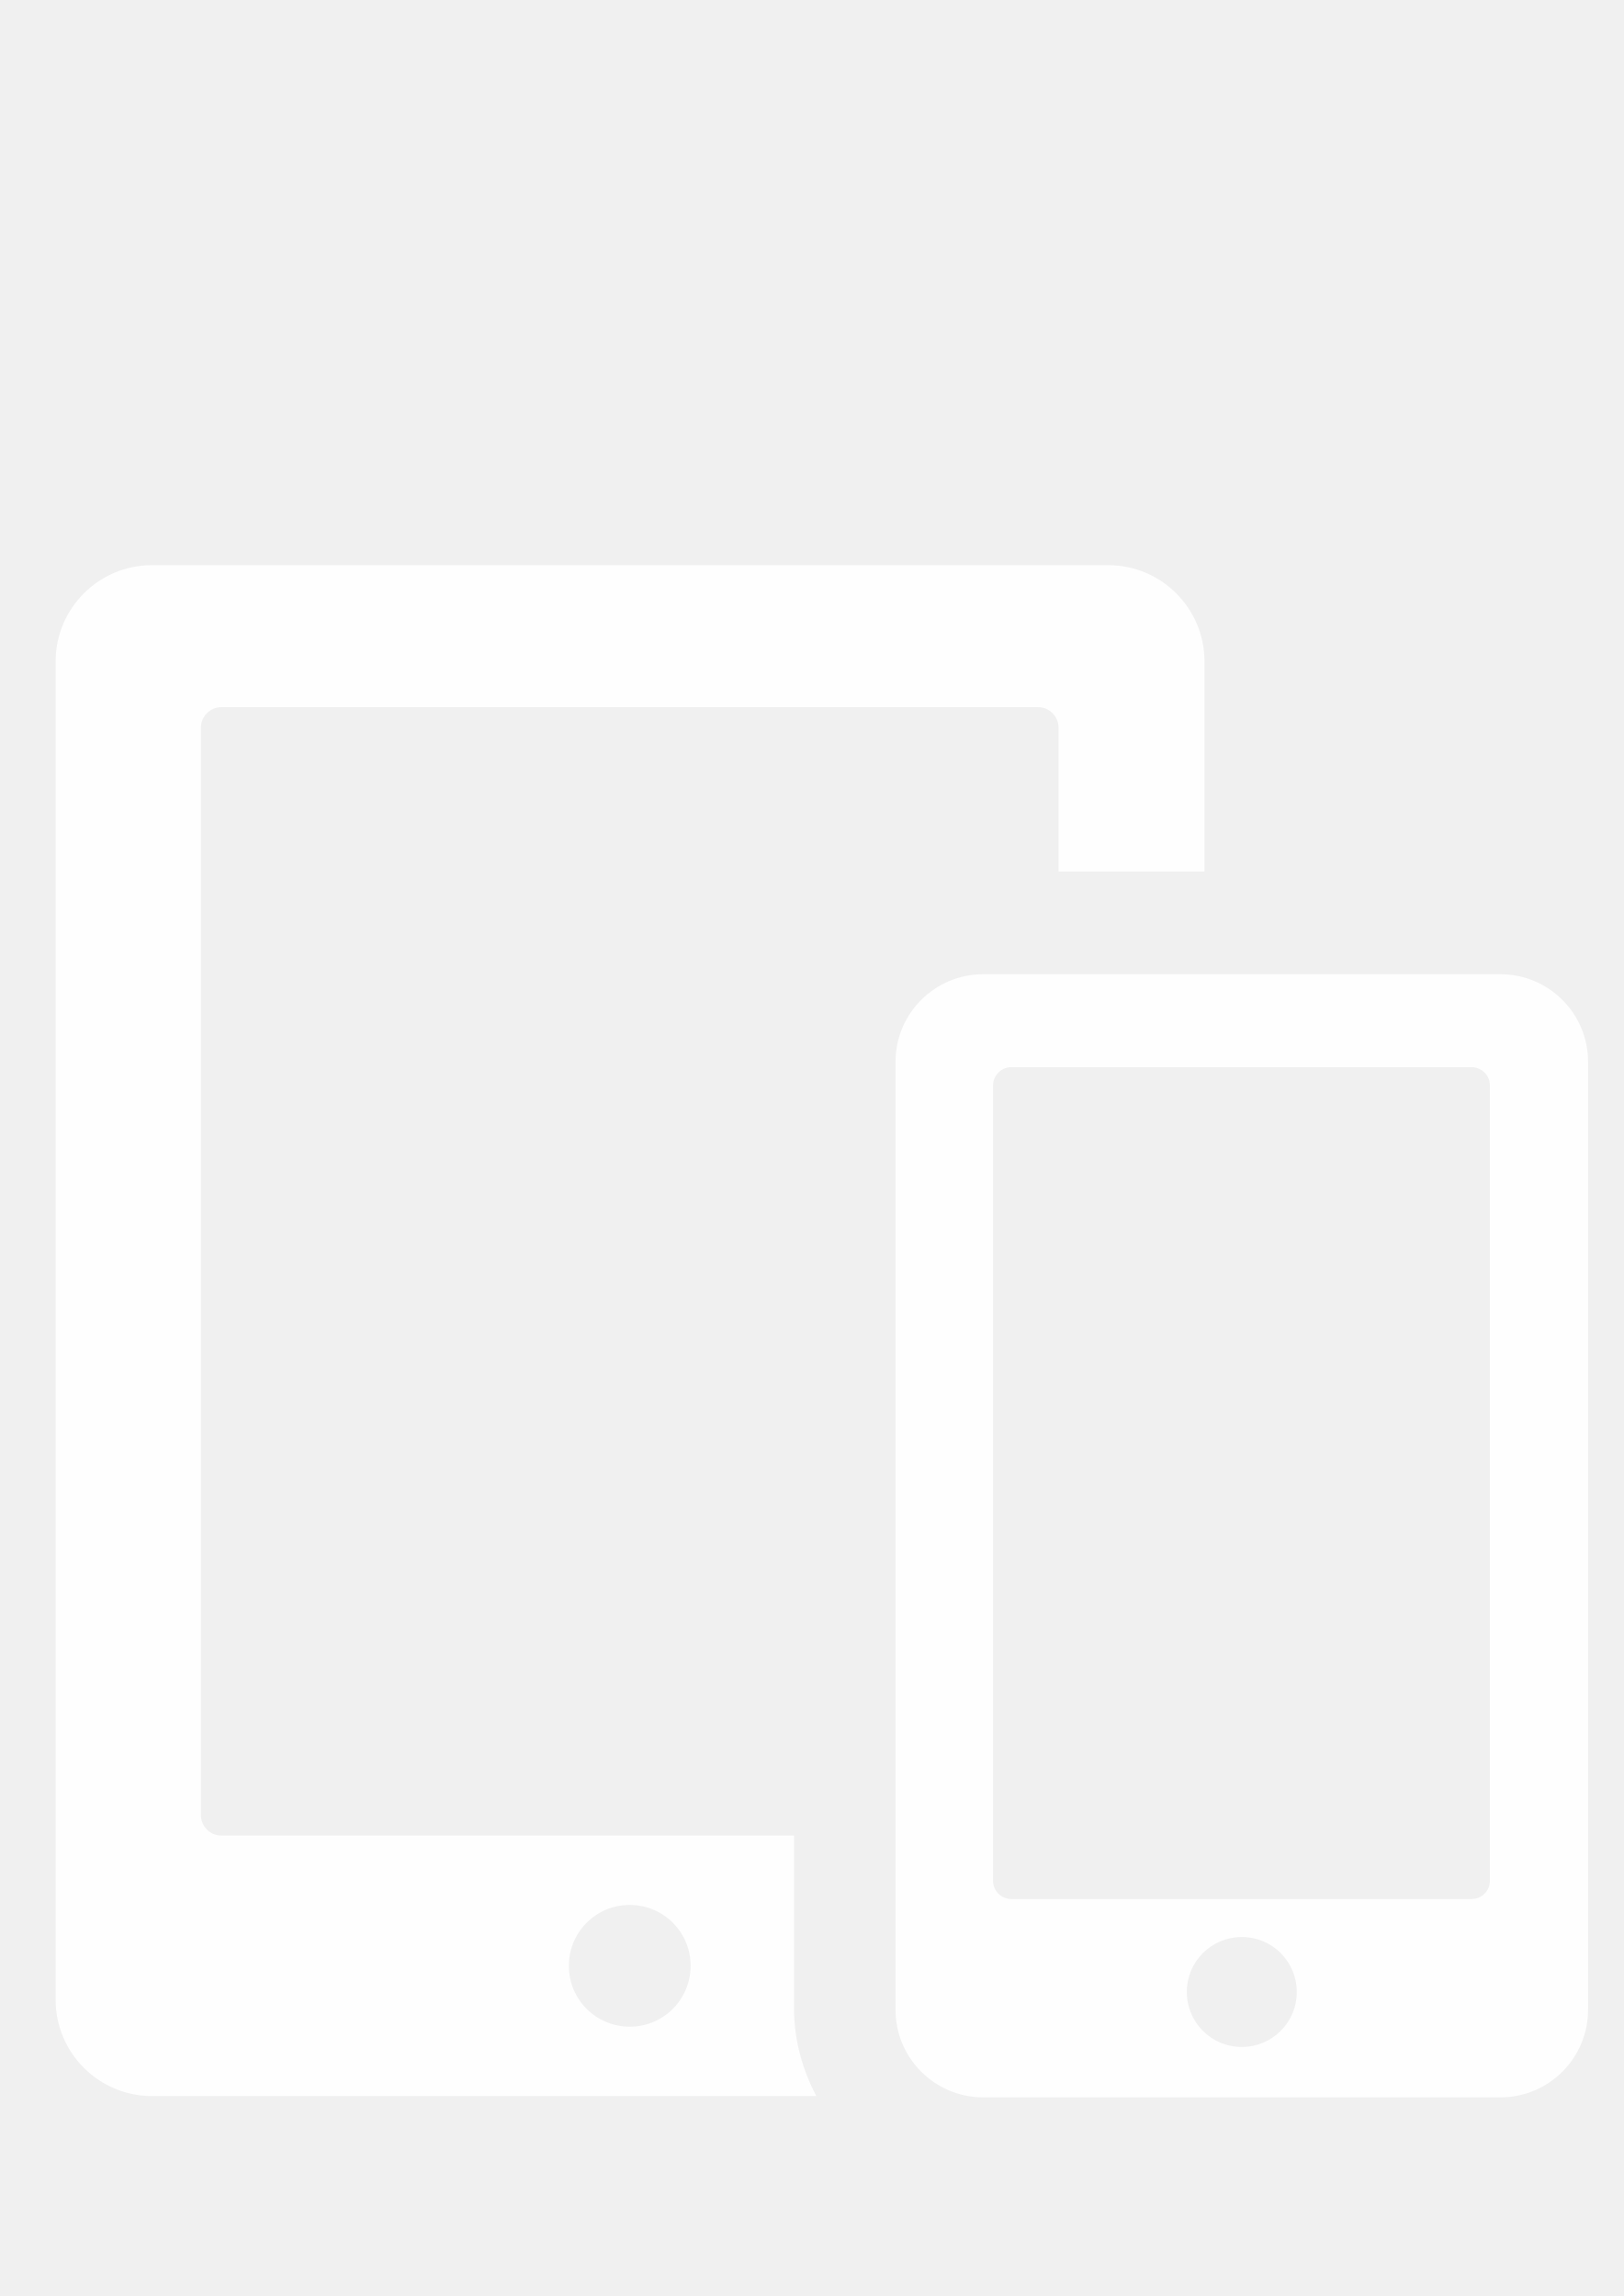
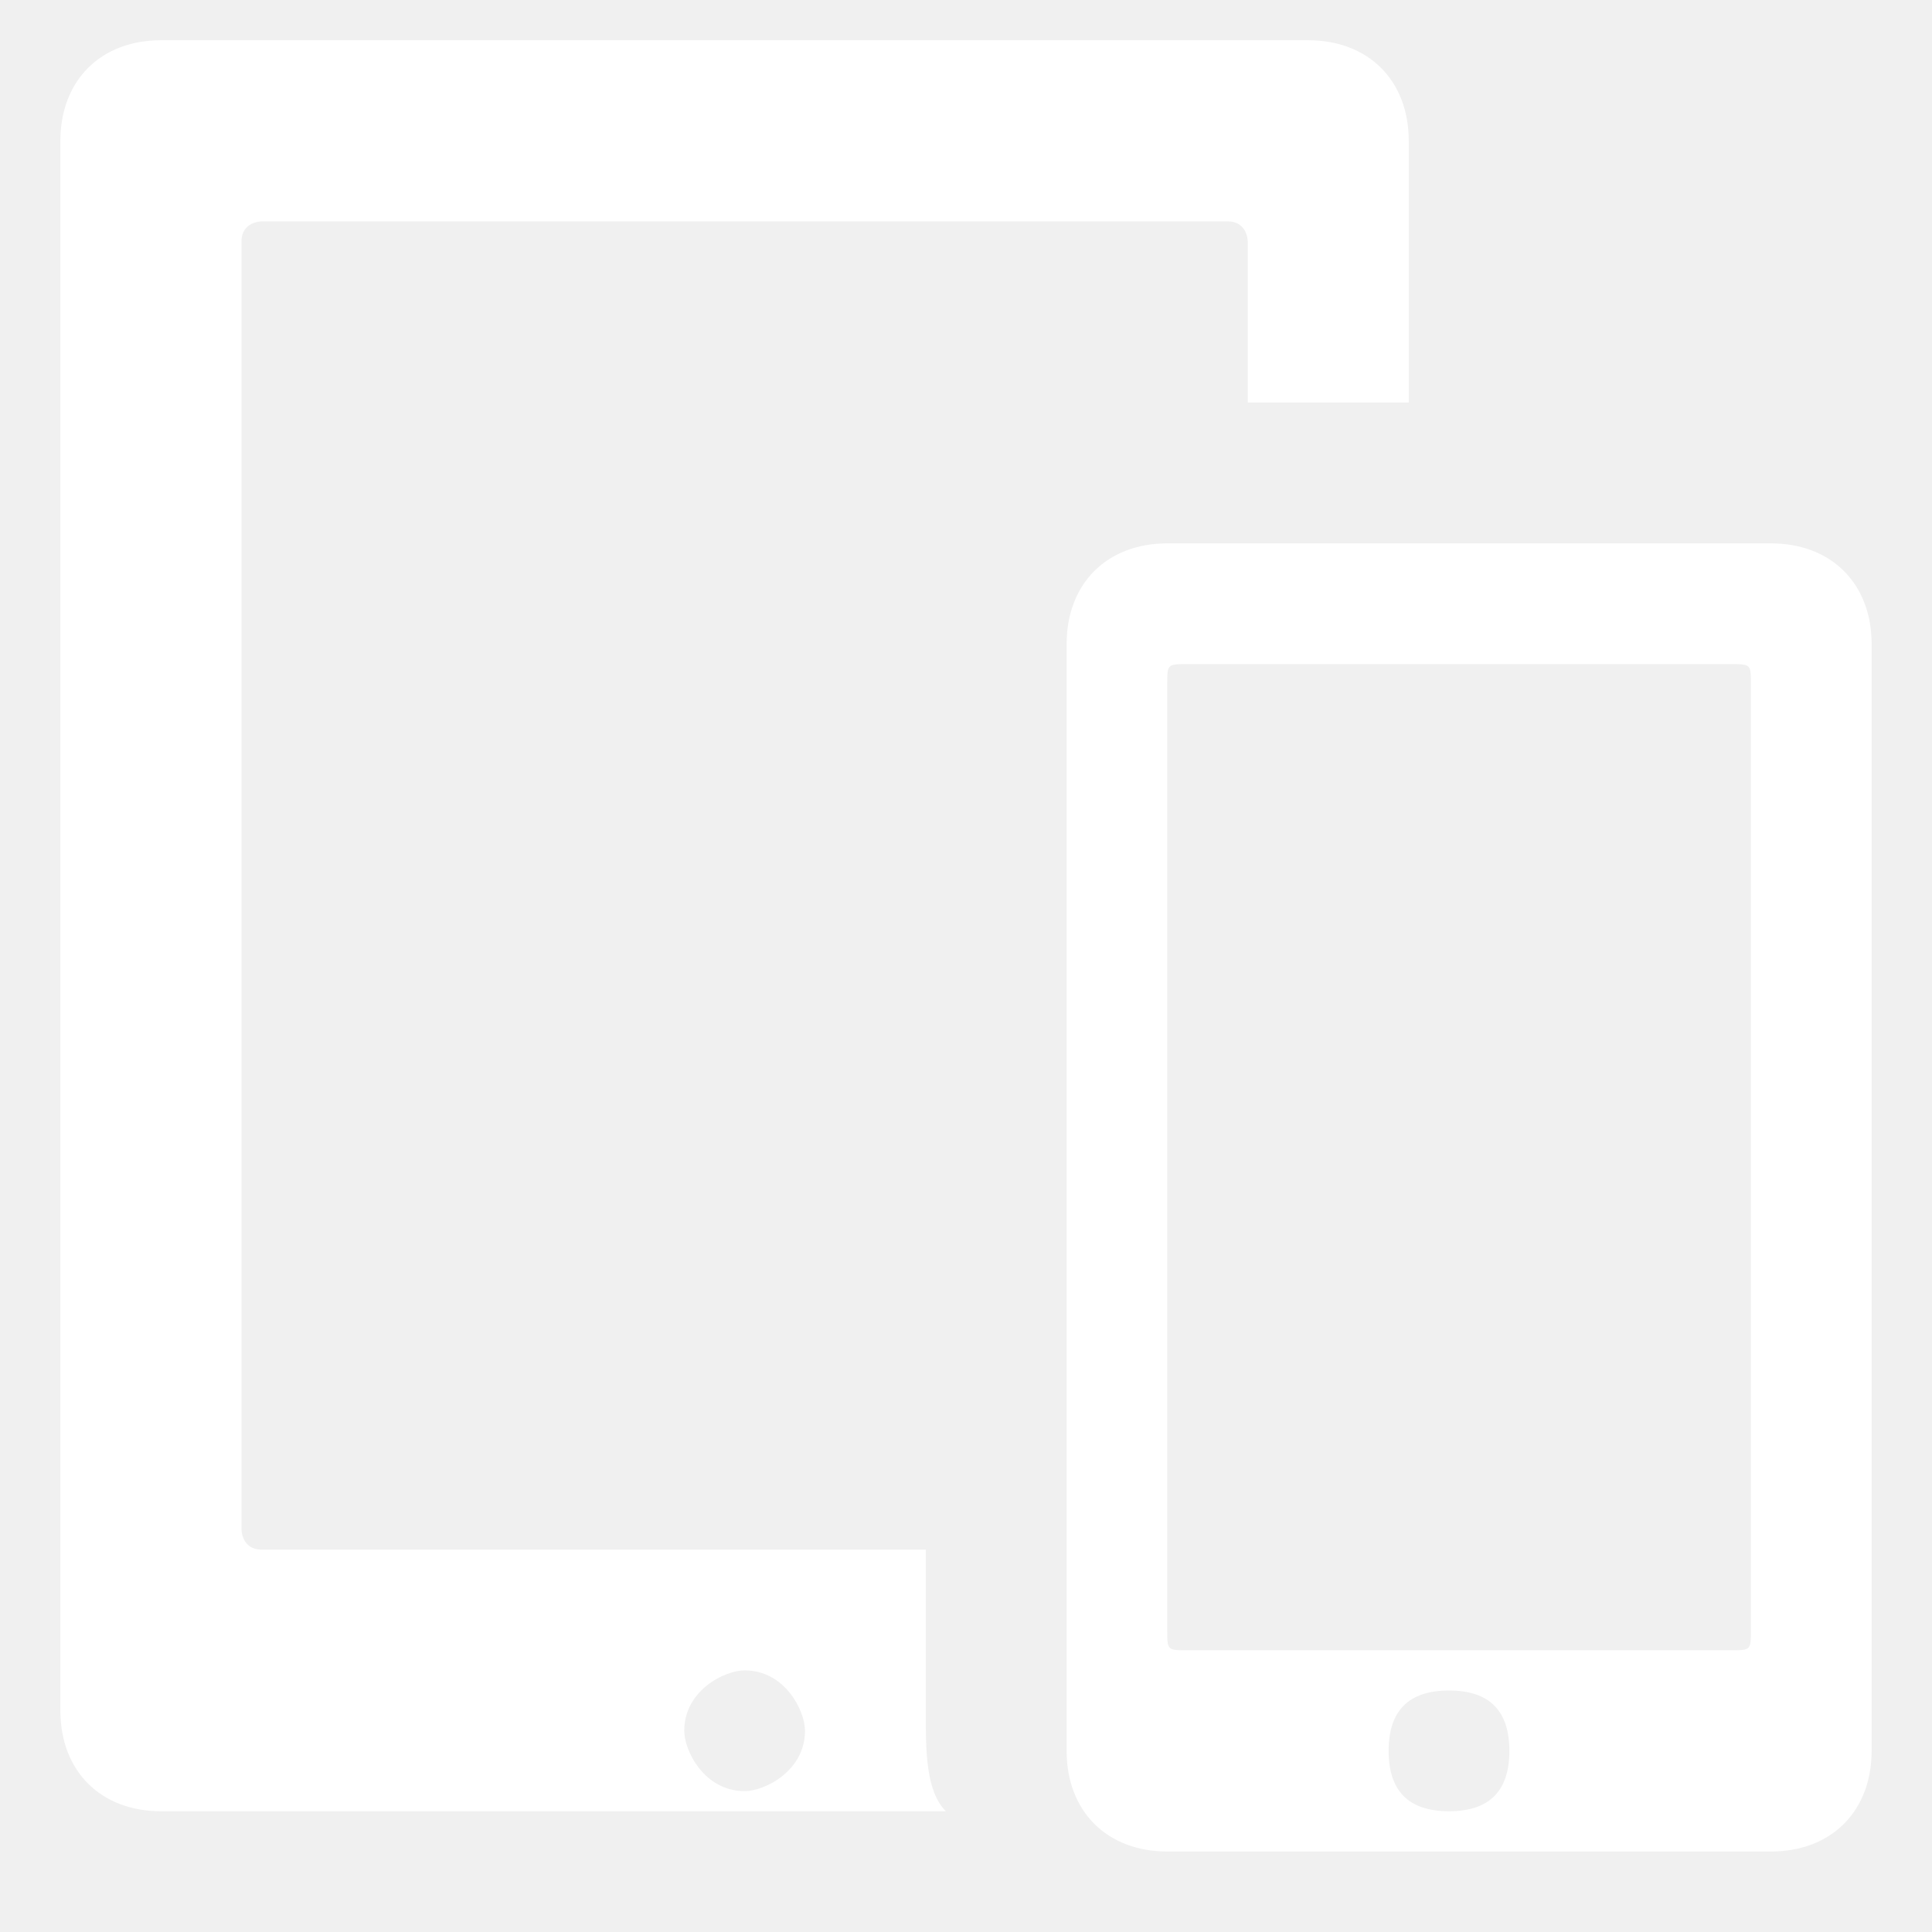
- <svg xmlns="http://www.w3.org/2000/svg" xml:space="preserve" width="2480px" height="3508px" version="1.1" style="shape-rendering:geometricPrecision; text-rendering:geometricPrecision; image-rendering:optimizeQuality; fill-rule:evenodd; clip-rule:evenodd" viewBox="0 0 2480 3507">
+ <svg xmlns="http://www.w3.org/2000/svg" xml:space="preserve" width="96px" height="96px" version="1.0" style="shape-rendering:geometricPrecision; text-rendering:geometricPrecision; image-rendering:optimizeQuality; fill-rule:evenodd; clip-rule:evenodd" viewBox="0 0 96 96">
  <defs>
    <style type="text/css">
   
-     .fil0 {fill:#FEFEFE}
+     .fil0 {fill:white}
   
  </style>
  </defs>
  <g id="Camada_x0020_1">
-     <g id="_441992672">
-       <path class="fil0" d="M1213 2804l-875 0c-17,0 -31,-14 -31,-31l0 -1662c0,-17 14,-31 31,-31l1248 0c17,0 31,14 31,31l0 220 223 0 0 -321c0,-81 -66,-147 -147,-147l-1461 0c-81,0 -147,66 -147,147l0 2045c0,81 66,147 147,147l1015 0c-21,-40 -34,-85 -34,-134l0 -265zm-251 292c-51,0 -93,-41 -93,-93 0,-51 41,-93 93,-93 51,0 93,41 93,93 0,51 -41,93 -93,93z" />
-       <path class="fil0" d="M2292 1488l-790 0c-74,0 -134,60 -134,134l0 1448c0,74 60,134 134,134l790 0c74,0 134,-60 134,-134l0 -1448c0,-74 -60,-134 -134,-134zm-395 1639c-47,0 -84,-38 -84,-84 0,-47 38,-84 84,-84 47,0 84,38 84,84 0,47 -38,84 -84,84zm379 -254c0,15 -12,28 -28,28l-703 0c-15,0 -28,-12 -28,-28l0 -1215c0,-15 12,-28 28,-28l703 0c15,0 28,12 28,28l0 1215z" />
+     <g id="_593799504">
+       <path class="fil0" d="M46 77l-33 0c-1,0 -1,-1 -1,-1l0 -64c0,-1 1,-1 1,-1l48 0c1,0 1,1 1,1l0 8 8 0 0 -13c0,-3 -2,-5 -5,-5l-57 0c-3,0 -5,2 -5,5l0 78c0,3 2,5 5,5l39 0c-1,-1 -1,-3 -1,-5l0 -10 0 0 0 1zm-9 12c-2,0 -3,-2 -3,-3 0,-2 2,-3 3,-3 2,0 3,2 3,3 0,2 -2,3 -3,3l0 0z" />
+       <path class="fil0" d="M88 27l-30 0c-3,0 -5,2 -5,5l0 55c0,3 2,5 5,5l30 0c3,0 5,-2 5,-5l0 -55c0,-3 -2,-5 -5,-5zm-16 63c-2,0 -3,-1 -3,-3 0,-2 1,-3 3,-3 2,0 3,1 3,3 0,2 -1,3 -3,3l0 0zm15 -9c0,1 0,1 -1,1l-27 0c-1,0 -1,0 -1,-1l0 -47c0,-1 0,-1 1,-1l27 0c1,0 1,0 1,1l0 47z" />
    </g>
  </g>
</svg>
